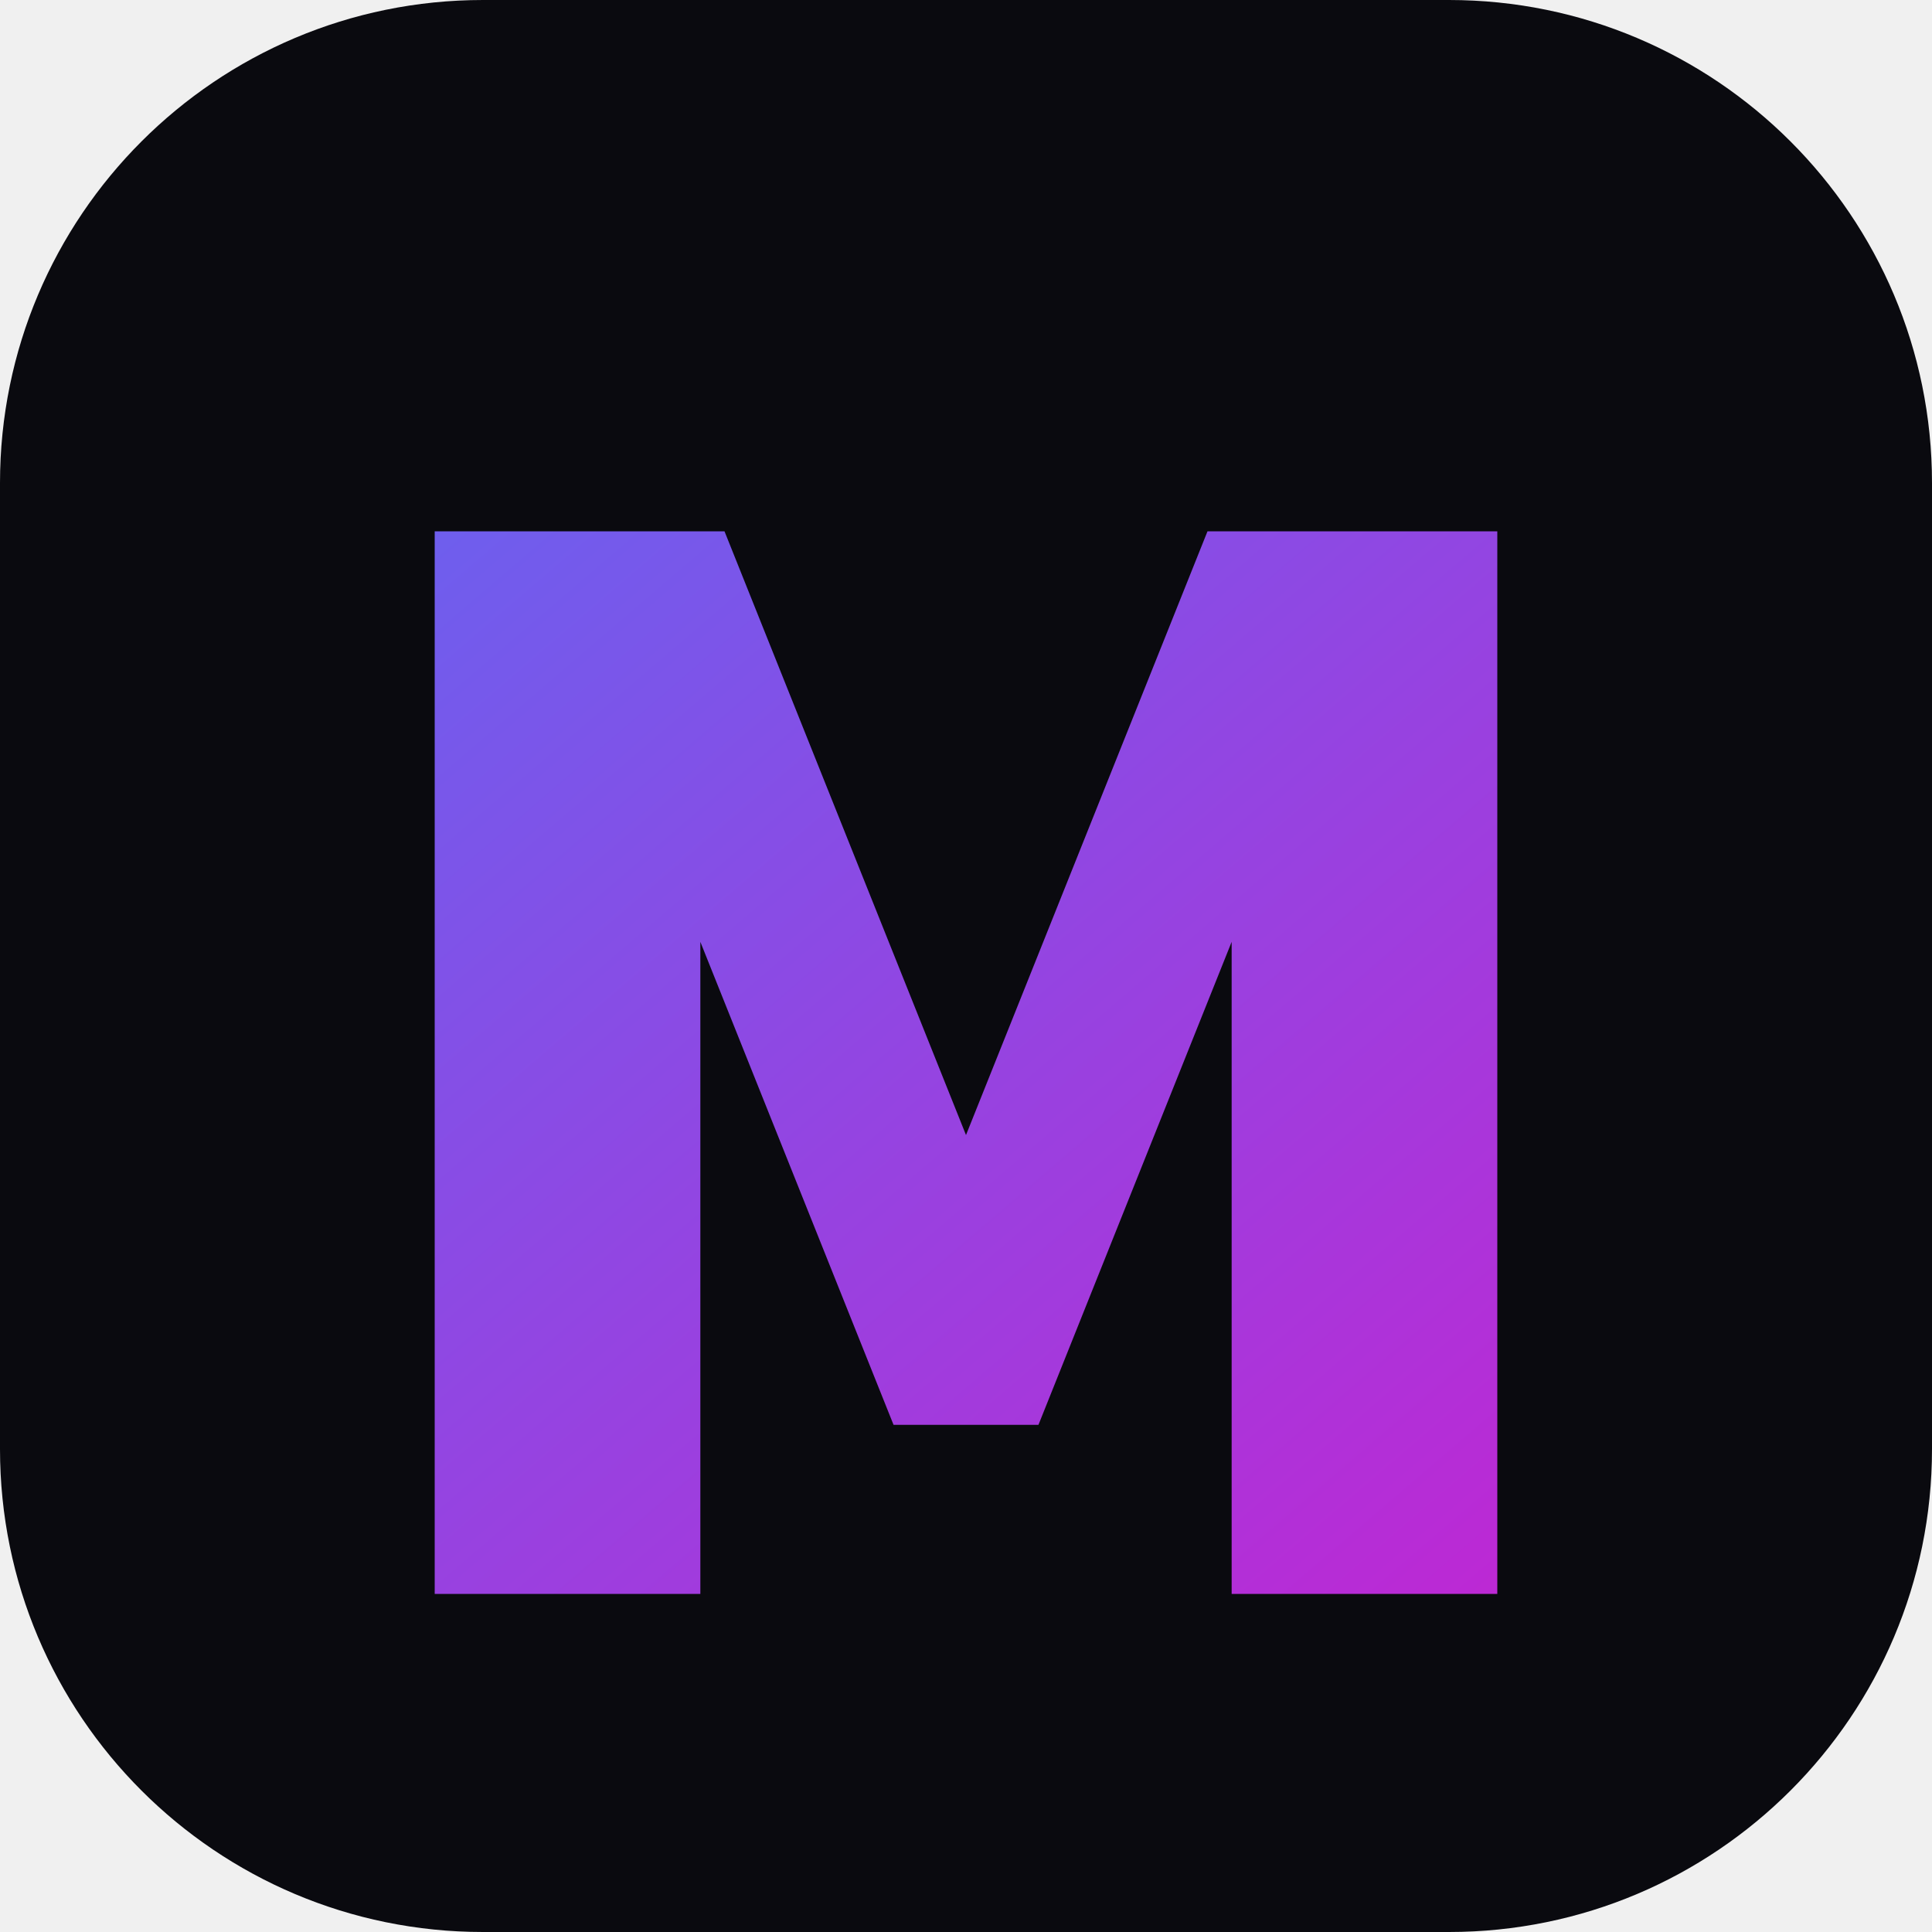
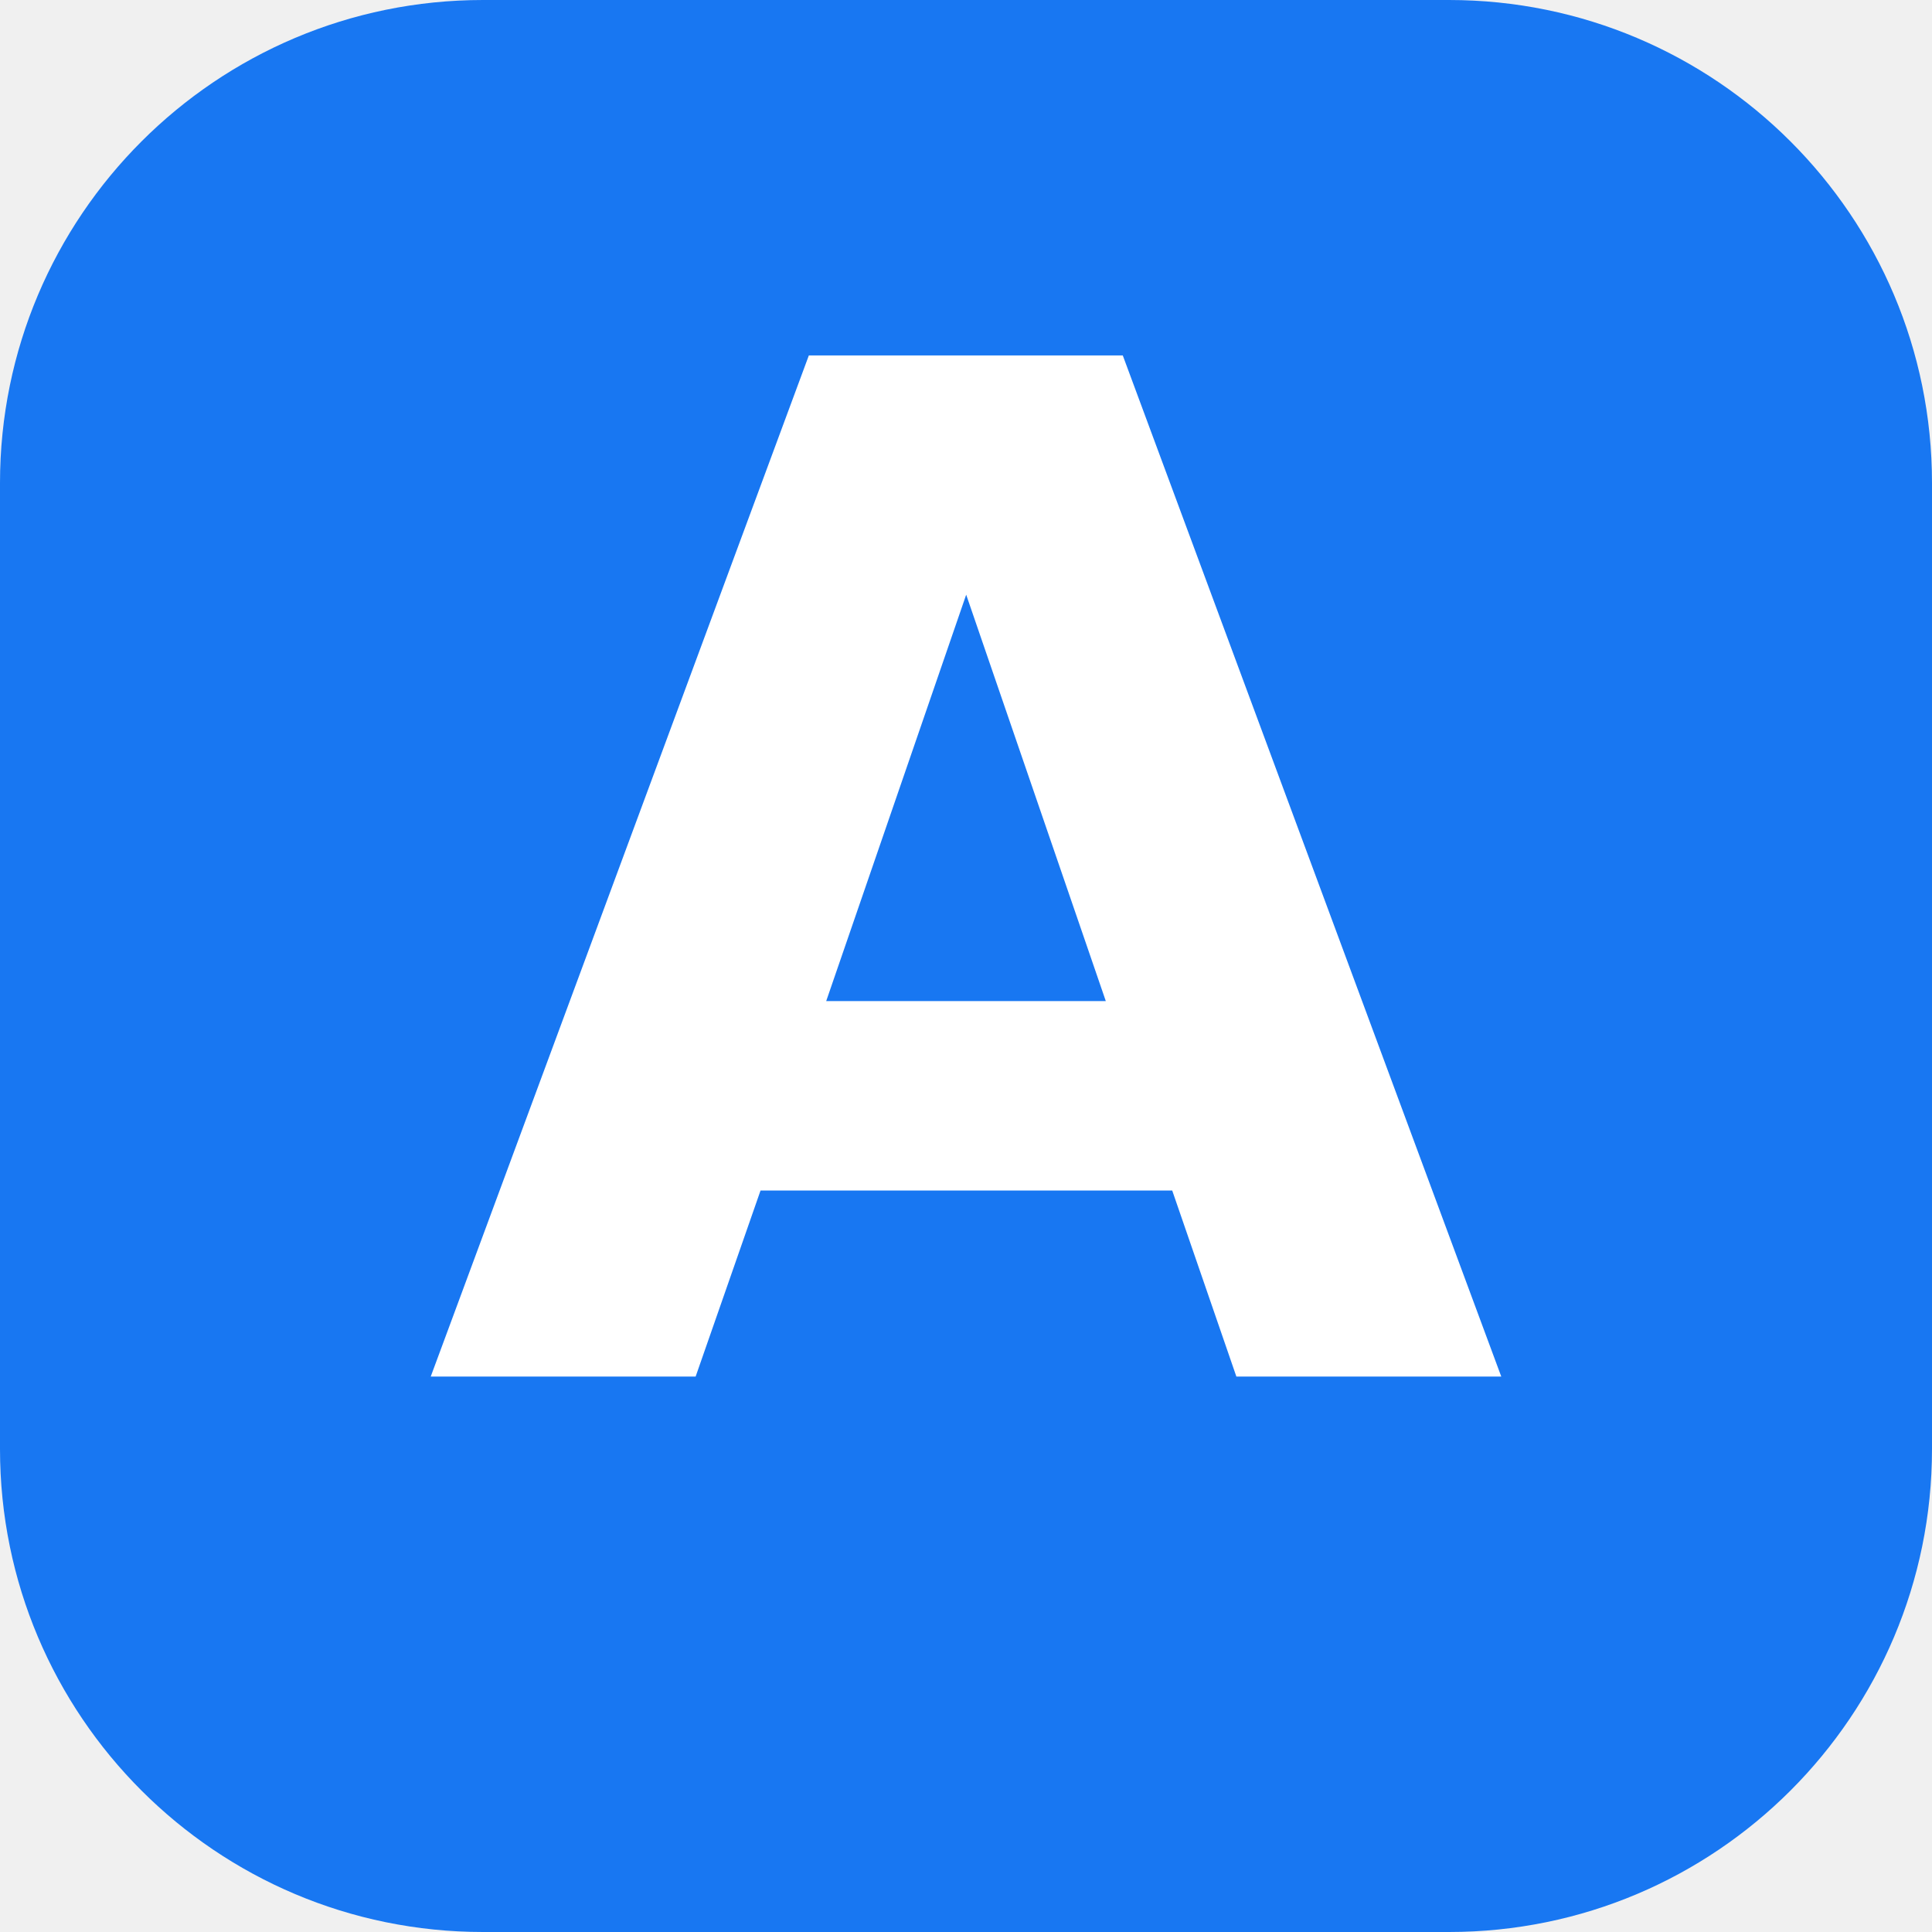
- <svg xmlns="http://www.w3.org/2000/svg" viewBox="0 0 80 80" role="img" aria-label="MarvySocials">
-   <defs>
-     <linearGradient id="mvi" x1="16" y1="12" x2="64" y2="68" gradientUnits="userSpaceOnUse">
-       <stop stop-color="#6366F1" />
-       <stop offset="1" stop-color="#C026D3" />
-     </linearGradient>
-   </defs>
-   <rect width="80" height="80" rx="20" fill="#0A0A0F" />
-   <path d="M18 66V22h12l10 25 10-25h12v44H51V39l-8 20h-6l-8-20v27H18z" fill="url(#mvi)" />
+ <svg xmlns="http://www.w3.org/2000/svg" width="512" height="512" viewBox="0 0 80 80" role="img" aria-label="Active Digital Hub">
+   <rect width="80" height="80" rx="20" fill="#1877f2" />
+   <text x="40" y="57" text-anchor="middle" font-family="DejaVu Sans" font-size="58" font-weight="bold" fill="white">A</text>
</svg>
